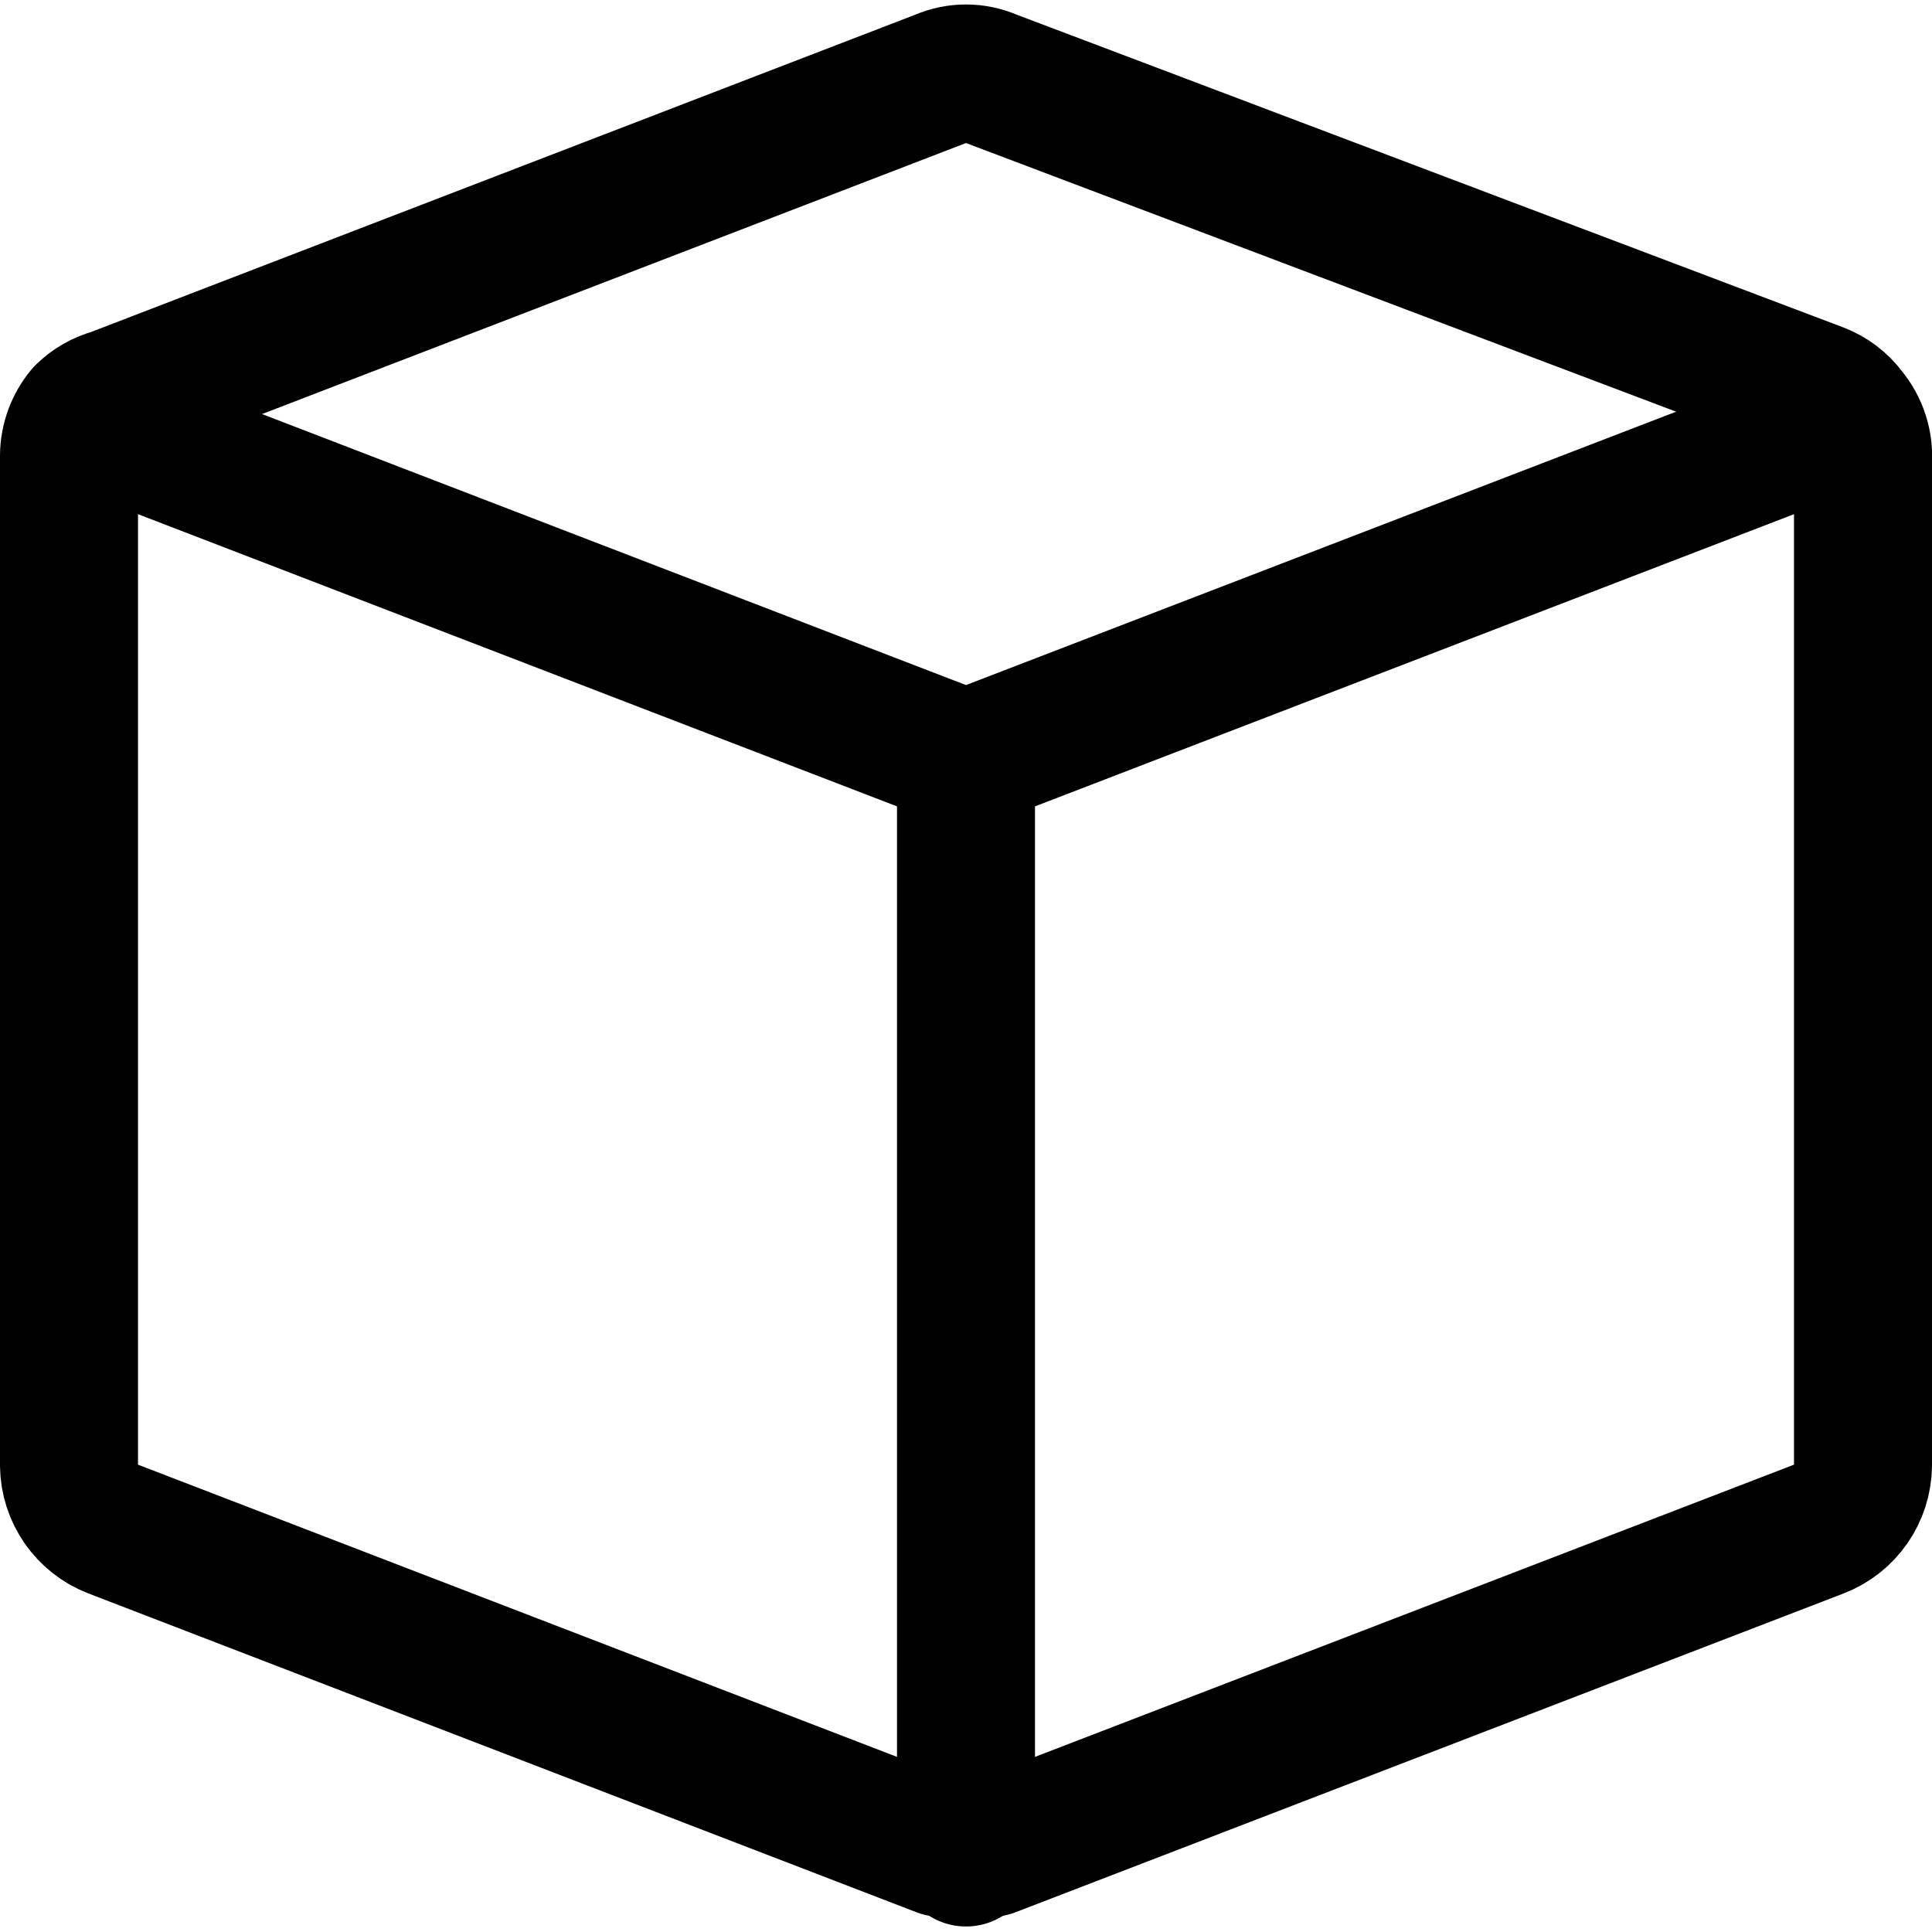
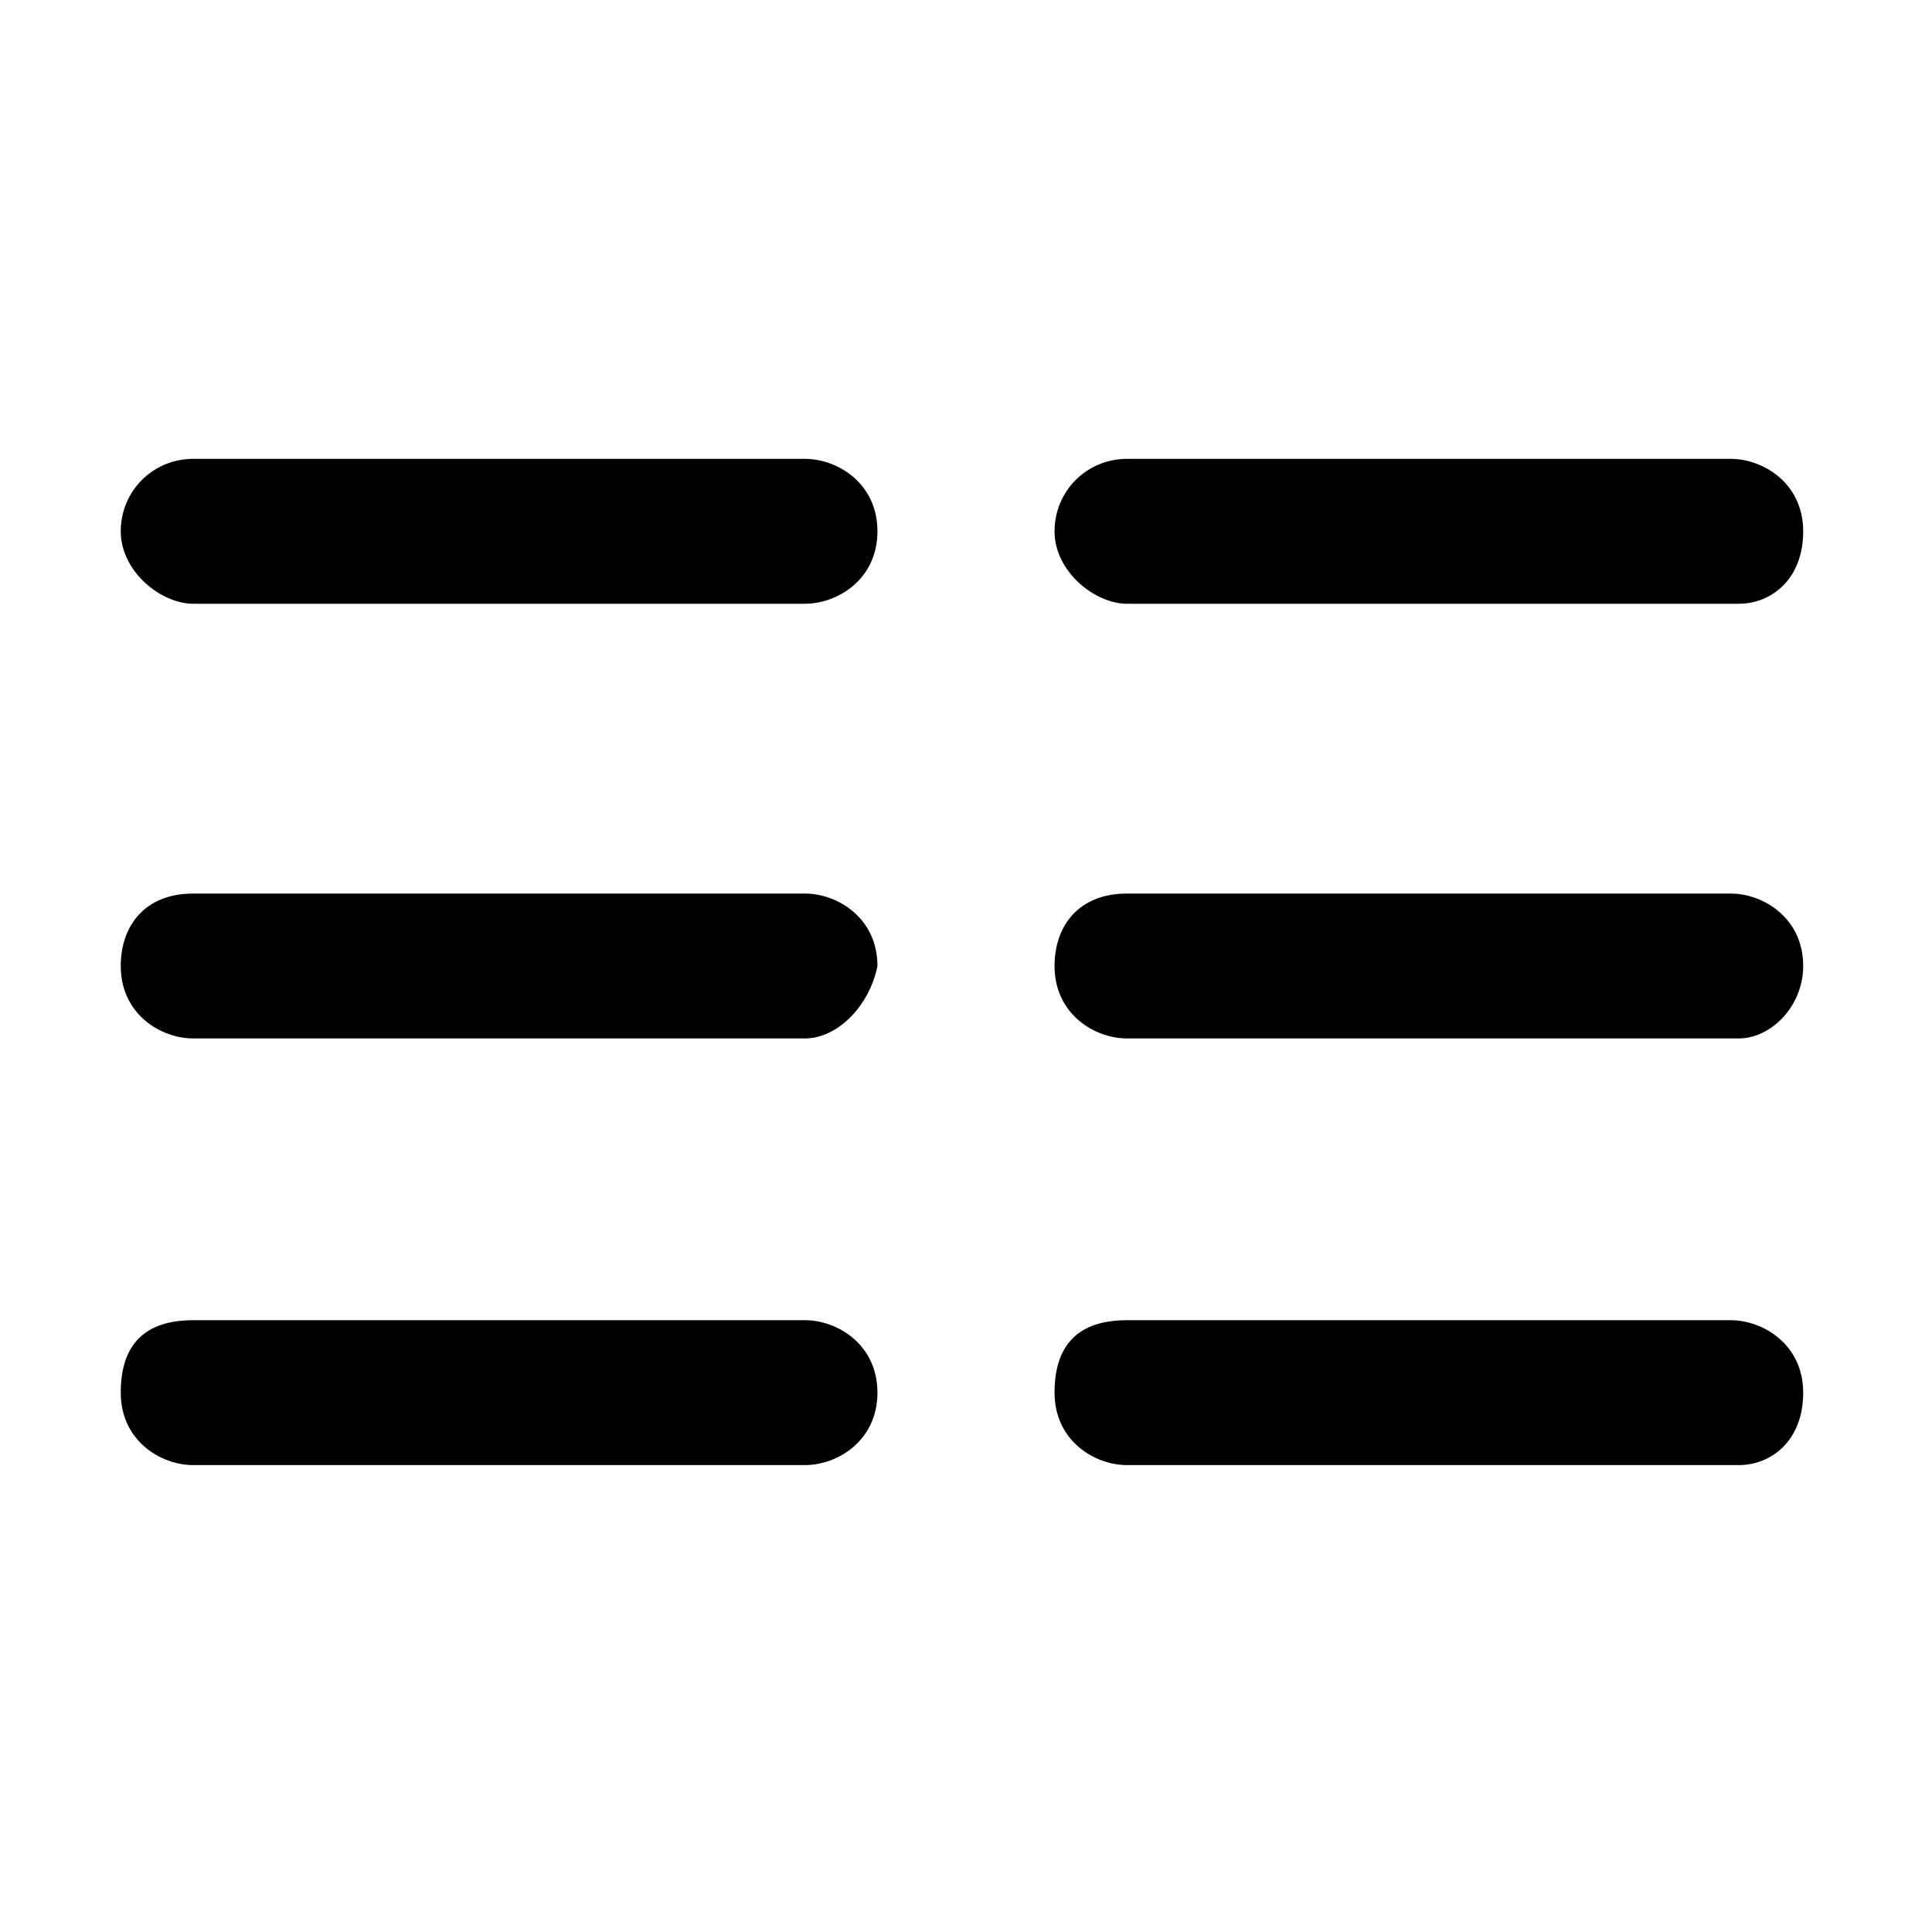
- <svg xmlns="http://www.w3.org/2000/svg" width="14" height="14" viewBox="0 0 14 14">
-   <path fill="none" stroke="currentColor" stroke-linecap="round" stroke-linejoin="round" d="M13.39 3a.47.47 0 0 0-.21-.16l-6-2.27a.45.45 0 0 0-.36 0l-6 2.31A.47.47 0 0 0 .61 3a.48.48 0 0 0-.11.3v7.32a.5.5 0 0 0 .32.46l6 2.31h.36l6-2.31a.5.5 0 0 0 .32-.46V3.34a.48.48 0 0 0-.11-.34Z" />
-   <path fill="none" stroke="currentColor" stroke-linecap="round" stroke-linejoin="round" d="M7 13.46V5.5m0 0v7.96M.61 3.04L7 5.5l6.39-2.46" />
+ <svg xmlns="http://www.w3.org/2000/svg" fill="currentColor" version="1.1" x="0px" y="0px" viewBox="0 0 24 24" style="enable-background:new 0 0 24 24;" xml:space="preserve">
+   <style type="text/css">
+ 	.st0{fill:#2B2B2B;stroke:#2B2B2B;stroke-width:0.5;stroke-miterlimit:10;}
+ </style>
+   <g>
+     <g>
+       <path d="M10,7.5H2.4C2,7.5,1.5,7.1,1.5,6.6s0.4-0.9,0.9-0.9H10c0.4,0,0.9,0.3,0.9,0.9S10.4,7.5,10,7.5z" />
+       <path d="M10,12.9H2.4c-0.4,0-0.9-0.3-0.9-0.9c0-0.5,0.3-0.9,0.9-0.9H10c0.4,0,0.9,0.3,0.9,0.9    C10.8,12.5,10.4,12.9,10,12.9z" />
+       <path d="M10,18.2H2.4c-0.4,0-0.9-0.3-0.9-0.9s0.3-0.9,0.9-0.9H10c0.4,0,0.9,0.3,0.9,0.9S10.4,18.2,10,18.2z" />
+     </g>
+     <g>
+       <path d="M21.6,7.5H14c-0.4,0-0.9-0.4-0.9-0.9s0.4-0.9,0.9-0.9h7.5c0.4,0,0.9,0.3,0.9,0.9S22,7.5,21.6,7.5z" />
+       <path d="M21.6,12.9H14c-0.4,0-0.9-0.3-0.9-0.9c0-0.5,0.3-0.9,0.9-0.9h7.5c0.4,0,0.9,0.3,0.9,0.9    C22.4,12.5,22,12.9,21.6,12.9z" />
+       <path d="M21.6,18.2H14c-0.4,0-0.9-0.3-0.9-0.9s0.3-0.9,0.9-0.9h7.5c0.4,0,0.9,0.3,0.9,0.9S22,18.2,21.6,18.2z" />
+     </g>
+   </g>
</svg>
